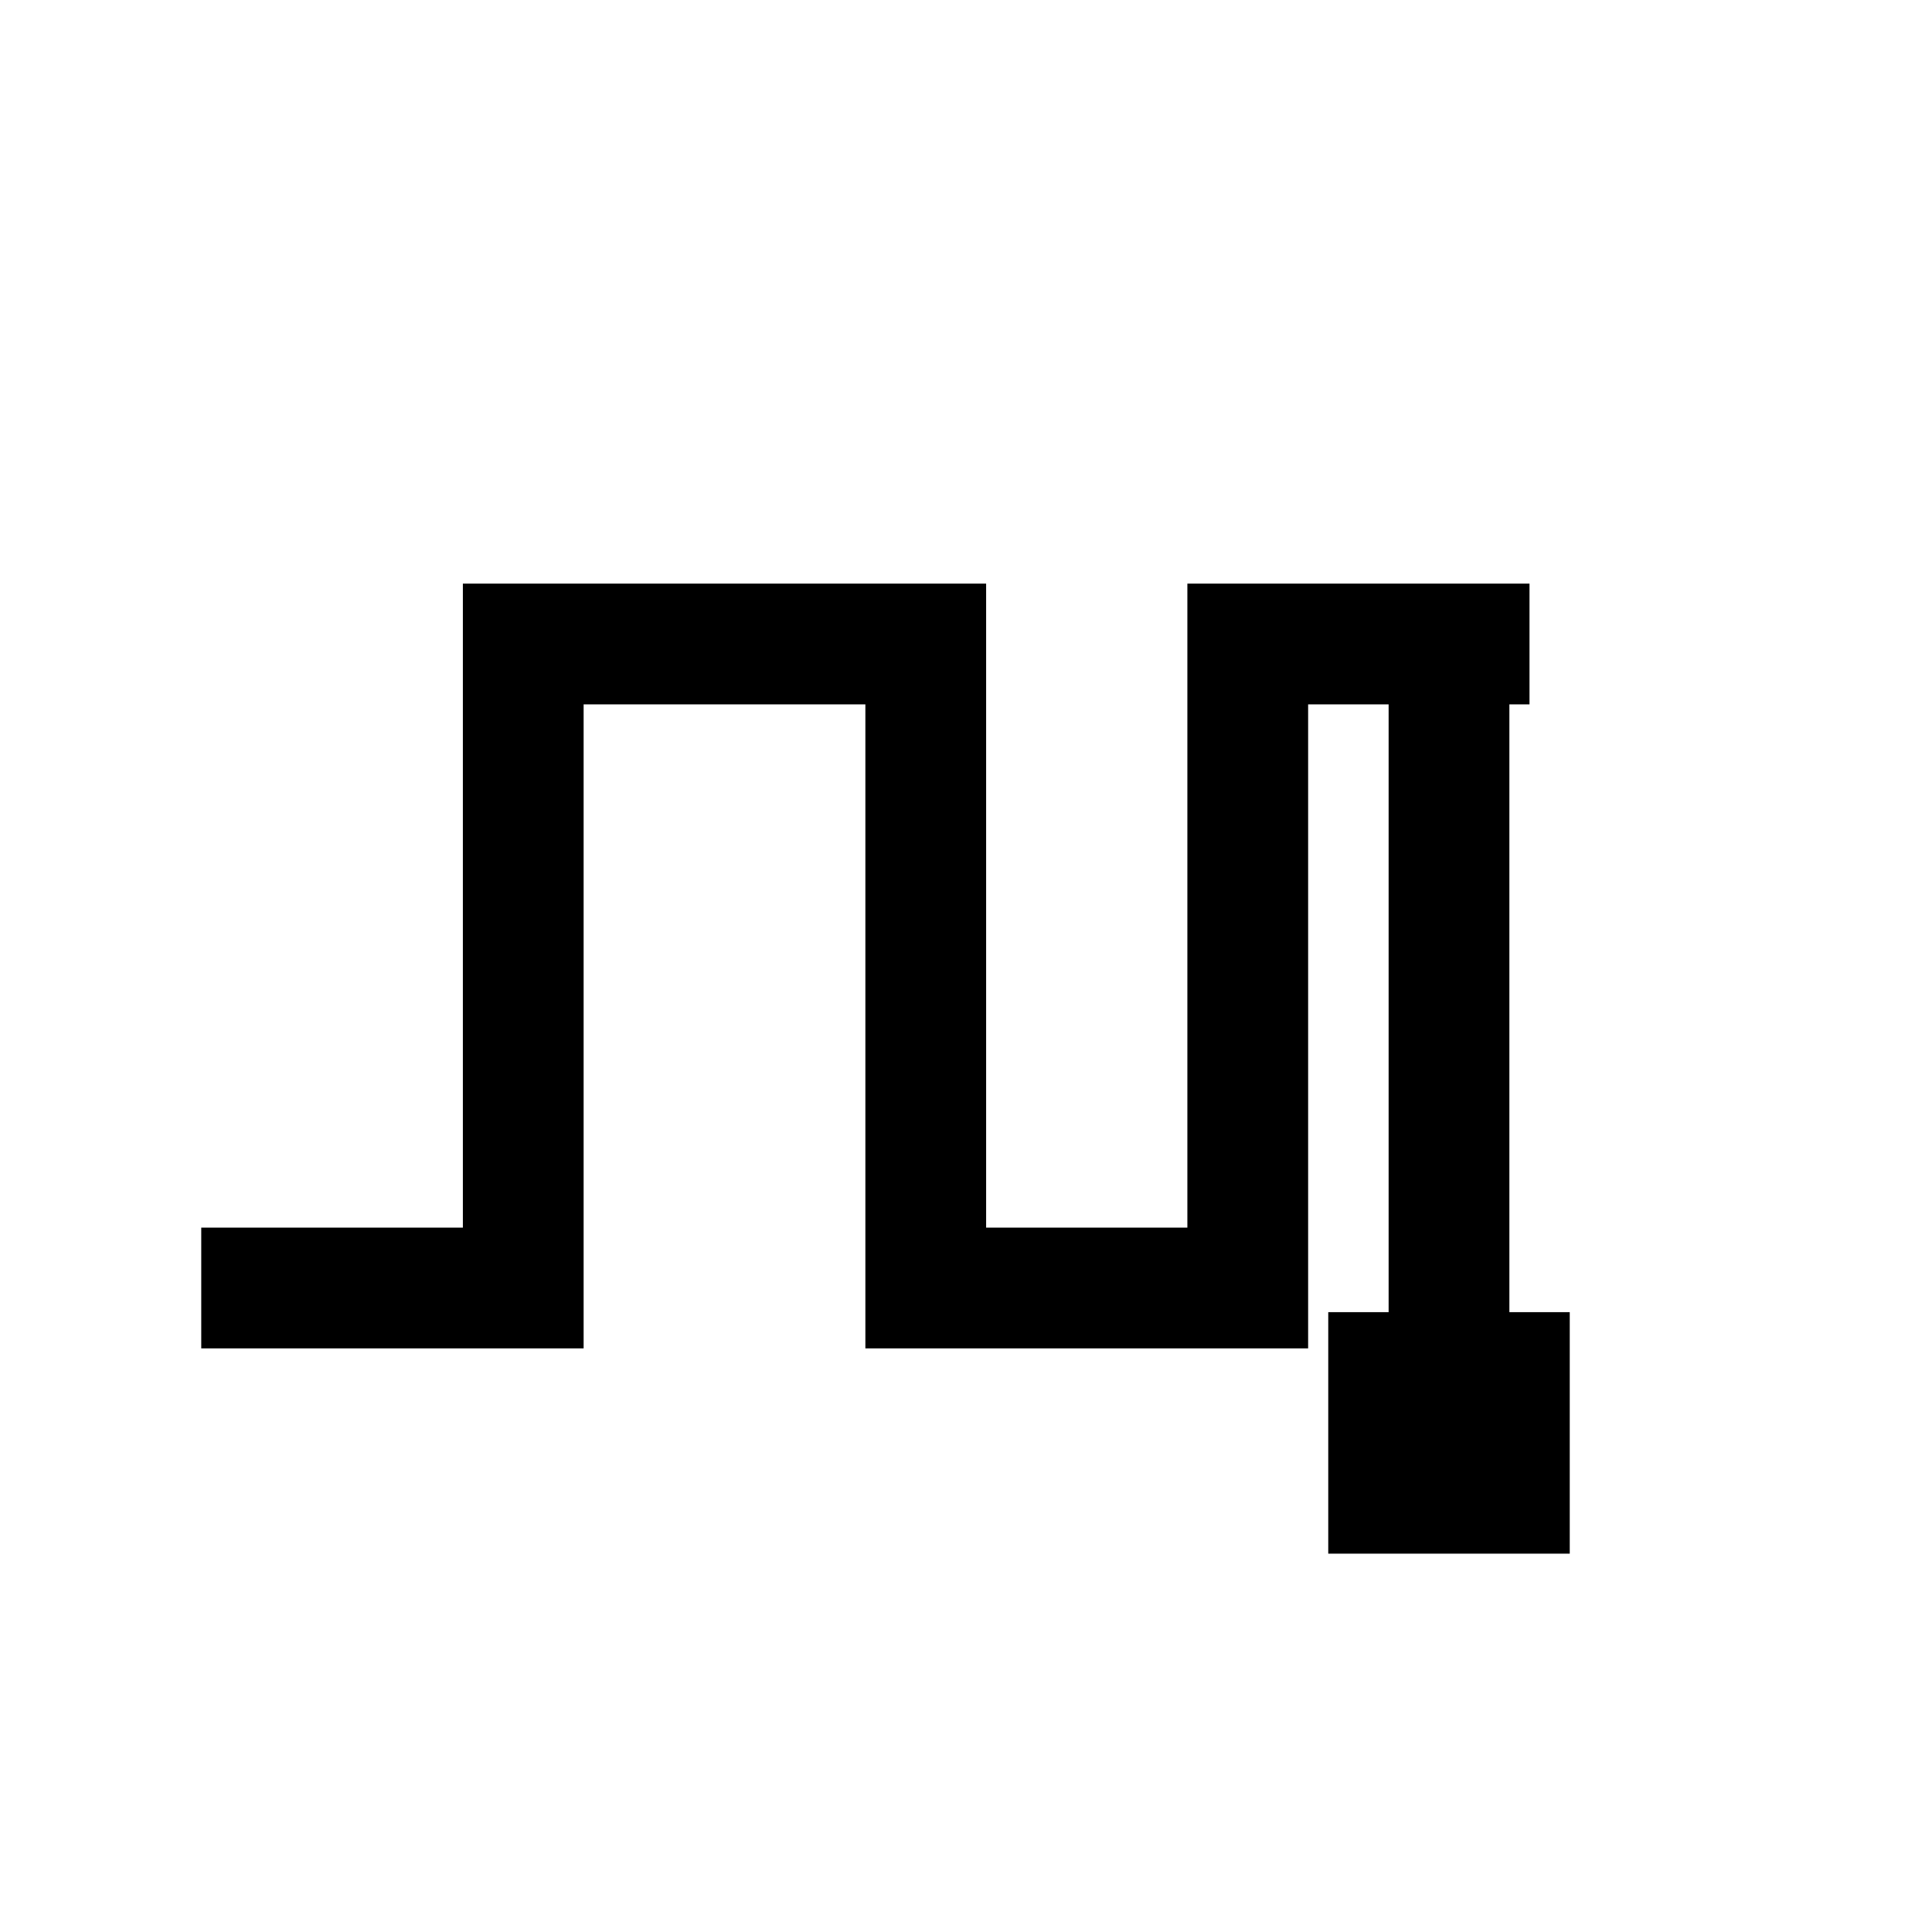
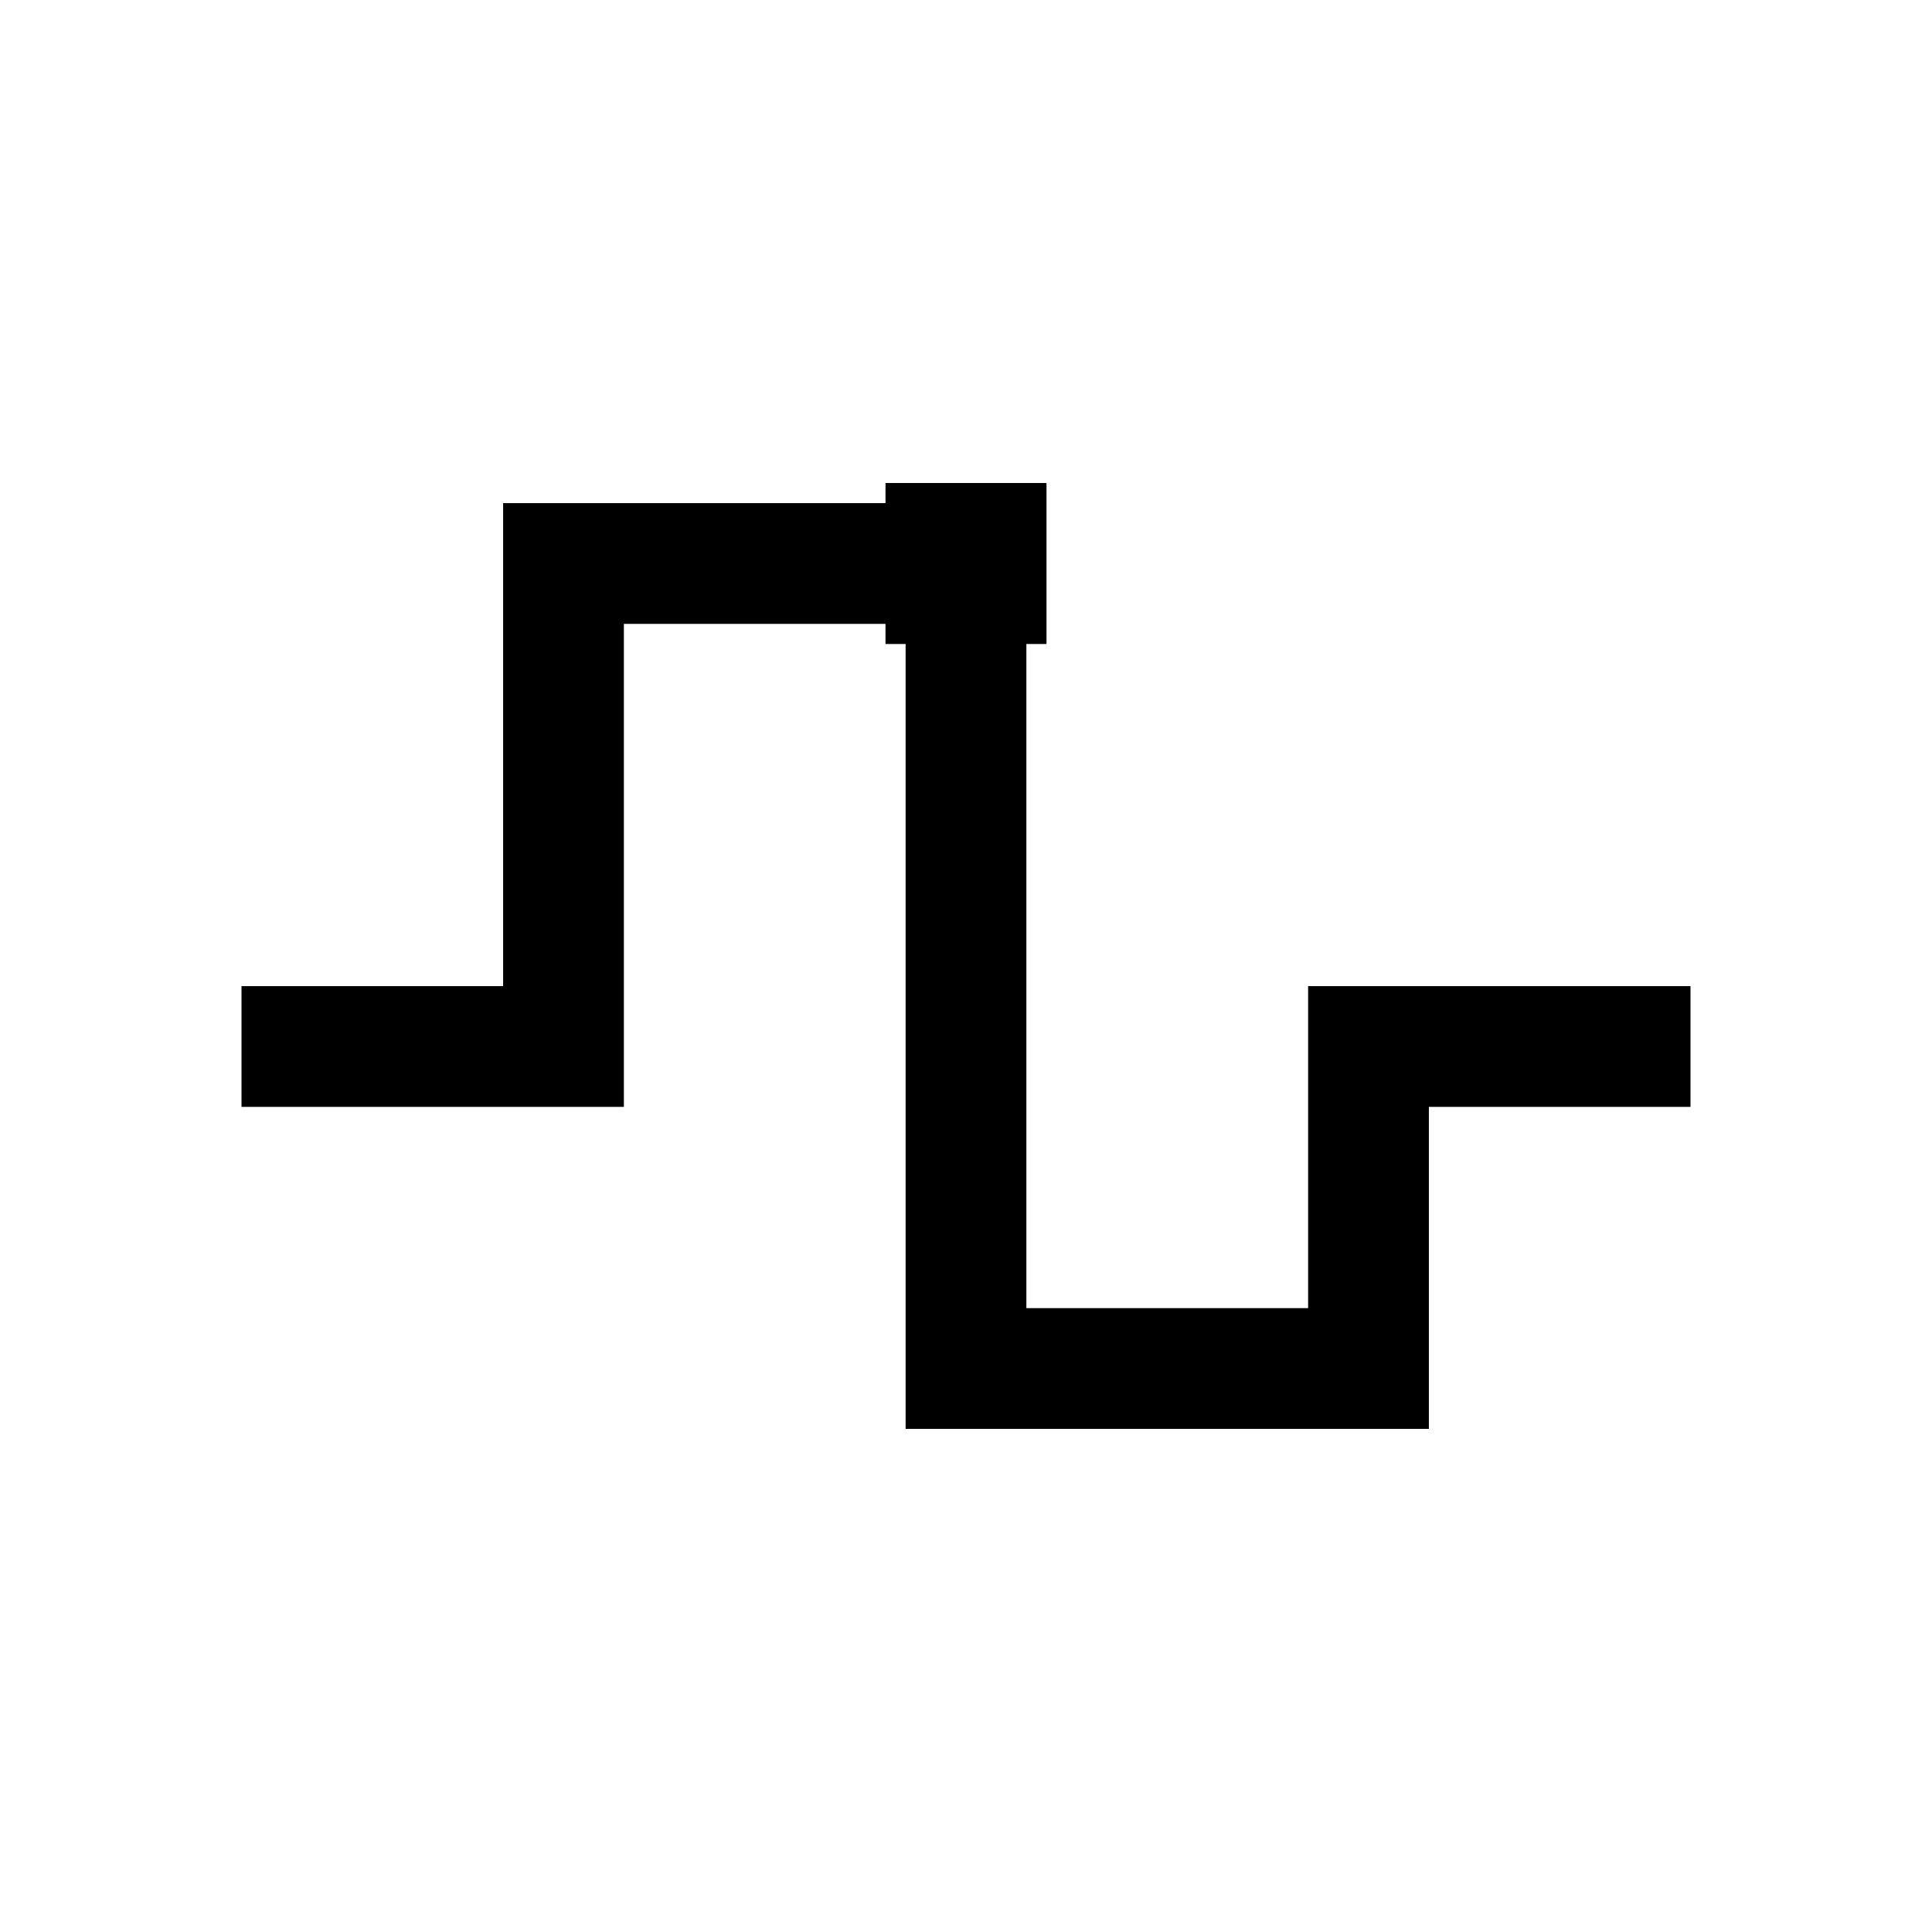
- <svg xmlns="http://www.w3.org/2000/svg" viewBox="0 0 24 24" width="24" height="24">
-   <g fill="none" stroke="currentColor" stroke-width="1.5">
-     <path d="M2.5 16h4V8h5v8h4V8h3.5" />
-     <path d="M18 8v8.5" />
-   </g>
-   <rect x="16.5" y="16.3" width="3" height="3" fill="currentColor" />
+ <svg xmlns="http://www.w3.org/2000/svg" viewBox="0 0 24 24" width="24" height="24" fill="none" stroke="currentColor" stroke-width="1.5" stroke-linecap="butt" stroke-linejoin="miter">
+   <path d="M3 13h4V7h5v10h5v-4h4" />
+   <rect x="11" y="6" width="2" height="2" fill="currentColor" stroke="none" />
</svg>
